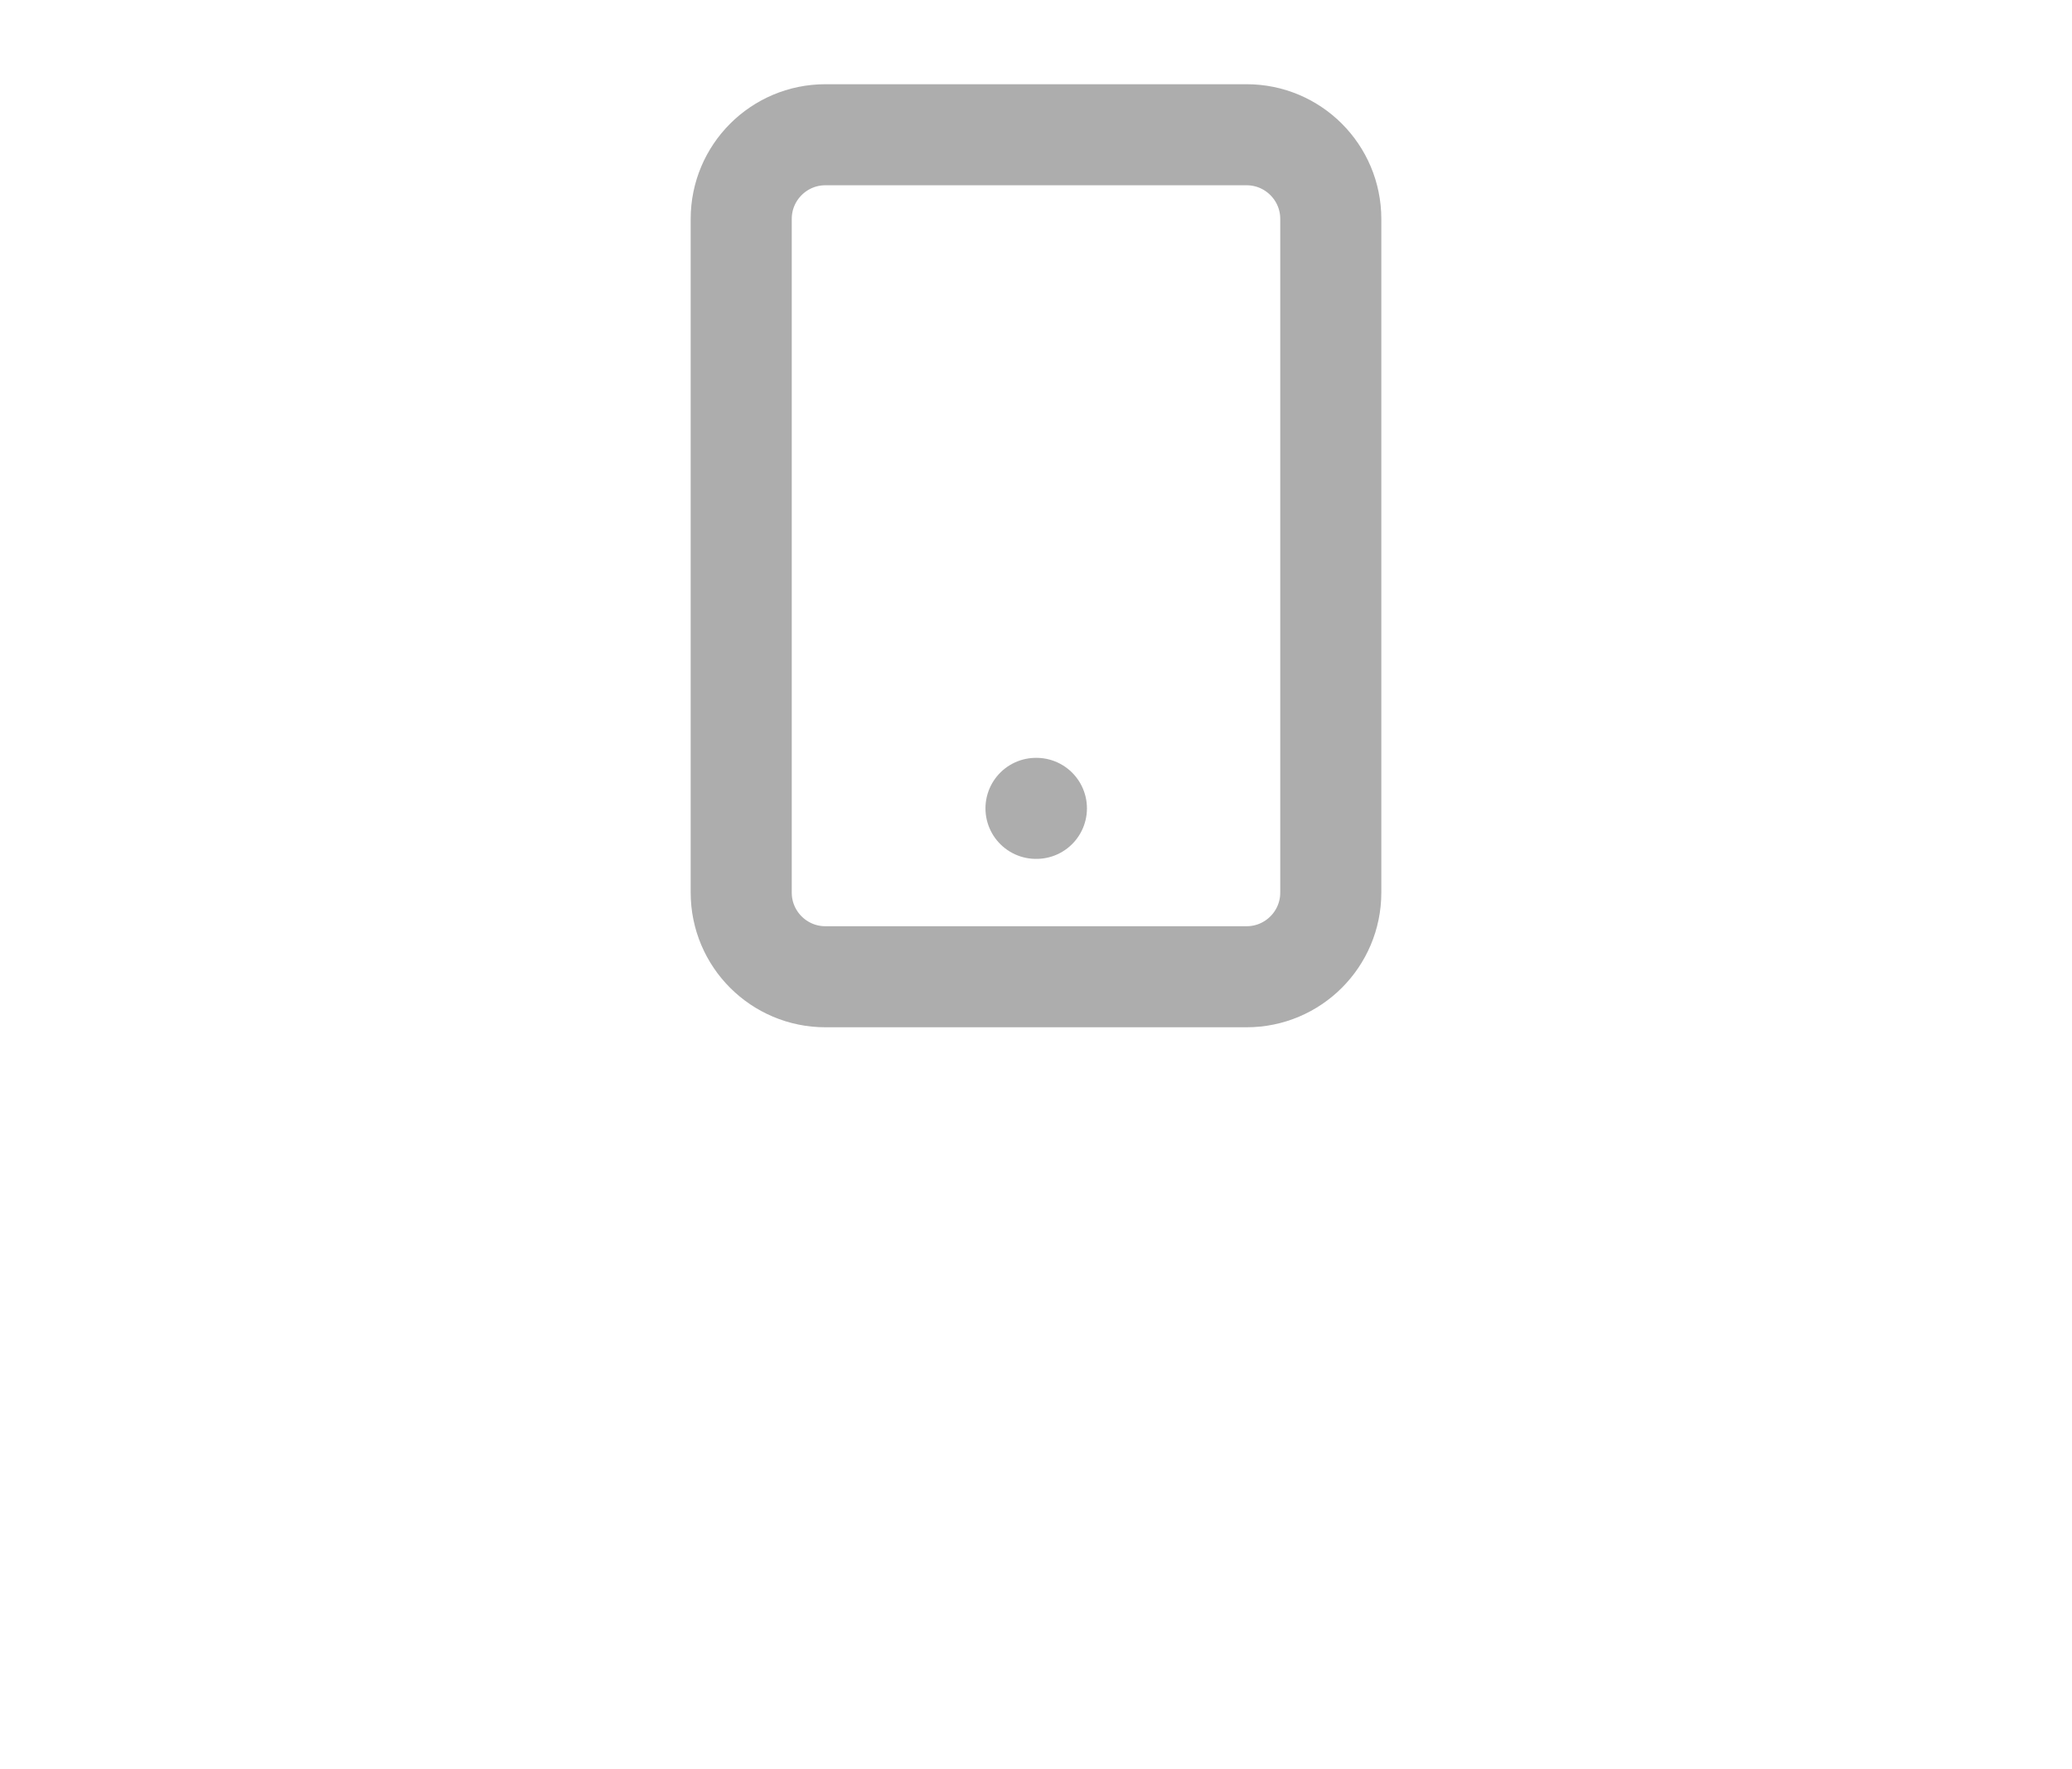
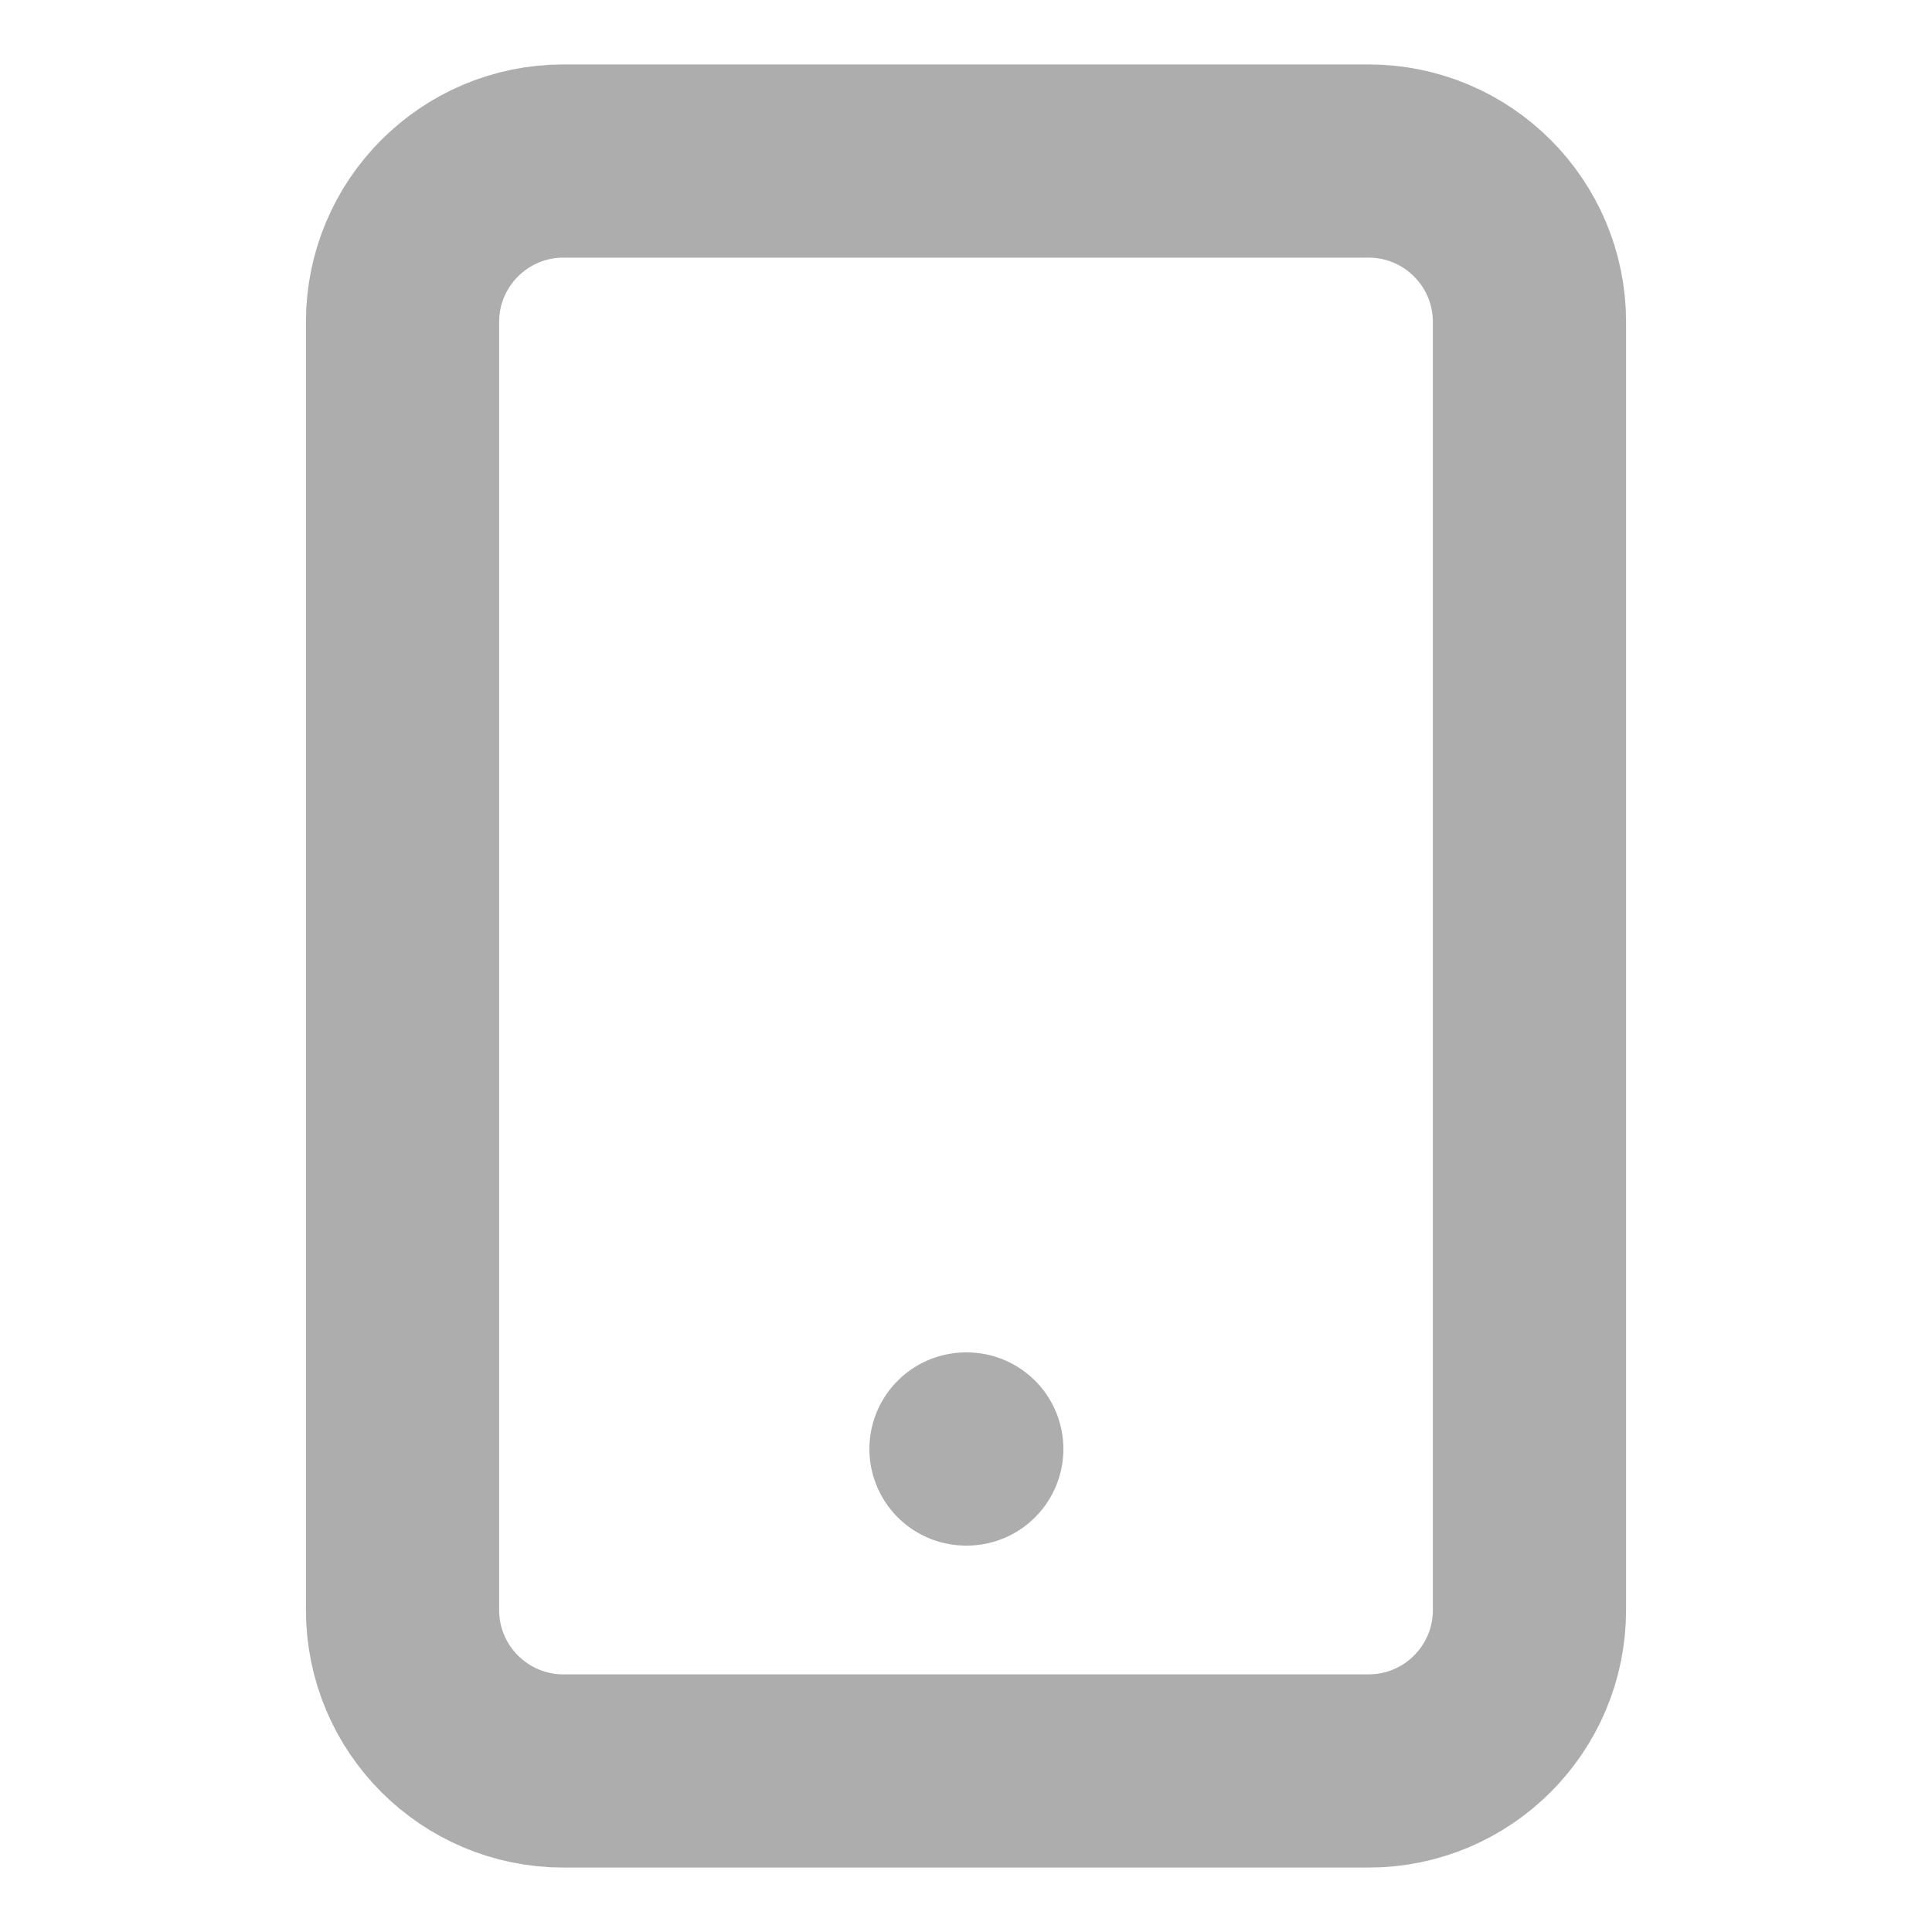
- <svg xmlns="http://www.w3.org/2000/svg" width="41" height="35" viewBox="0 0 41 35" fill="none">
-   <path d="M24.667 2.667H16.333C15.413 2.667 14.667 3.413 14.667 4.333V17.667C14.667 18.587 15.413 19.333 16.333 19.333H24.667C25.587 19.333 26.333 18.587 26.333 17.667V4.333C26.333 3.413 25.587 2.667 24.667 2.667Z" stroke="#ADADAD" stroke-width="2" stroke-linecap="round" stroke-linejoin="round" />
-   <path d="M20.5 16H20.508" stroke="#ADADAD" stroke-width="2" stroke-linecap="round" stroke-linejoin="round" />
+ <svg xmlns="http://www.w3.org/2000/svg" width="20" height="20" viewBox="0 0 20 20" fill="none">
+   <path d="M14.167 1.667H5.833C4.913 1.667 4.167 2.413 4.167 3.333V16.667C4.167 17.587 4.913 18.333 5.833 18.333H14.167C15.087 18.333 15.833 17.587 15.833 16.667V3.333C15.833 2.413 15.087 1.667 14.167 1.667Z" stroke="#ADADAD" stroke-width="2" stroke-linecap="round" stroke-linejoin="round" />
+   <path d="M10 15H10.008" stroke="#ADADAD" stroke-width="2" stroke-linecap="round" stroke-linejoin="round" />
</svg>
